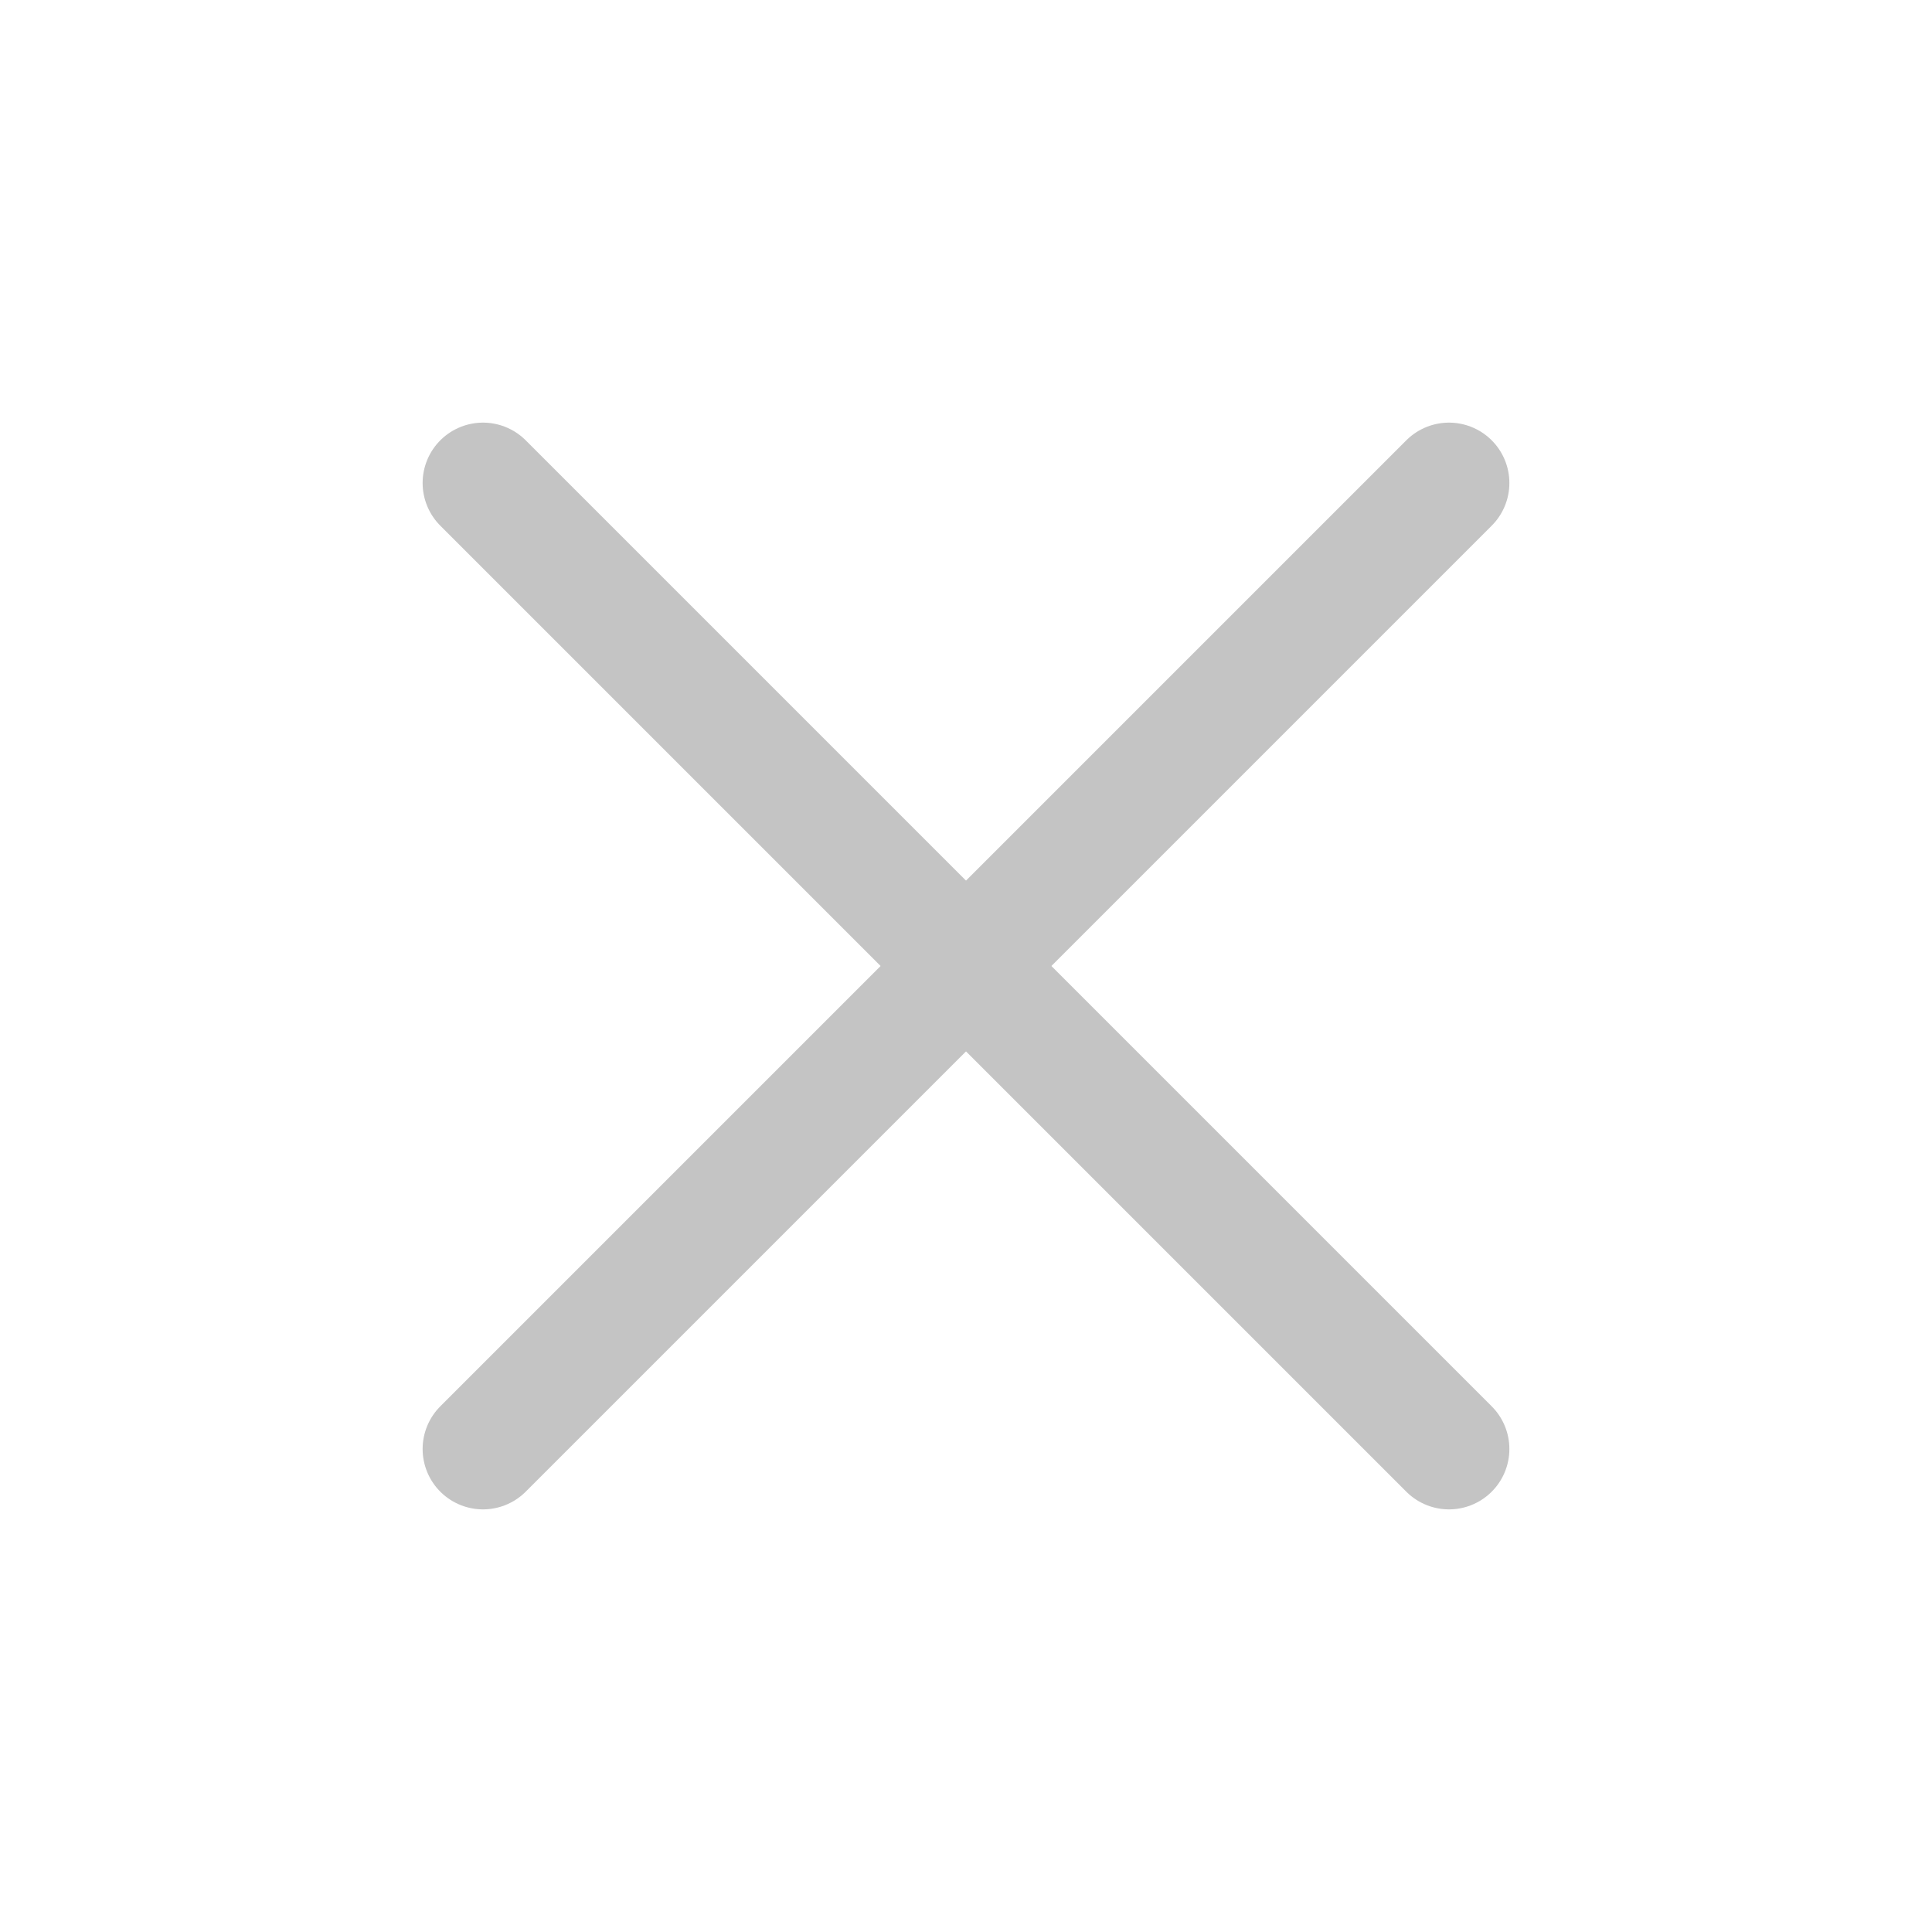
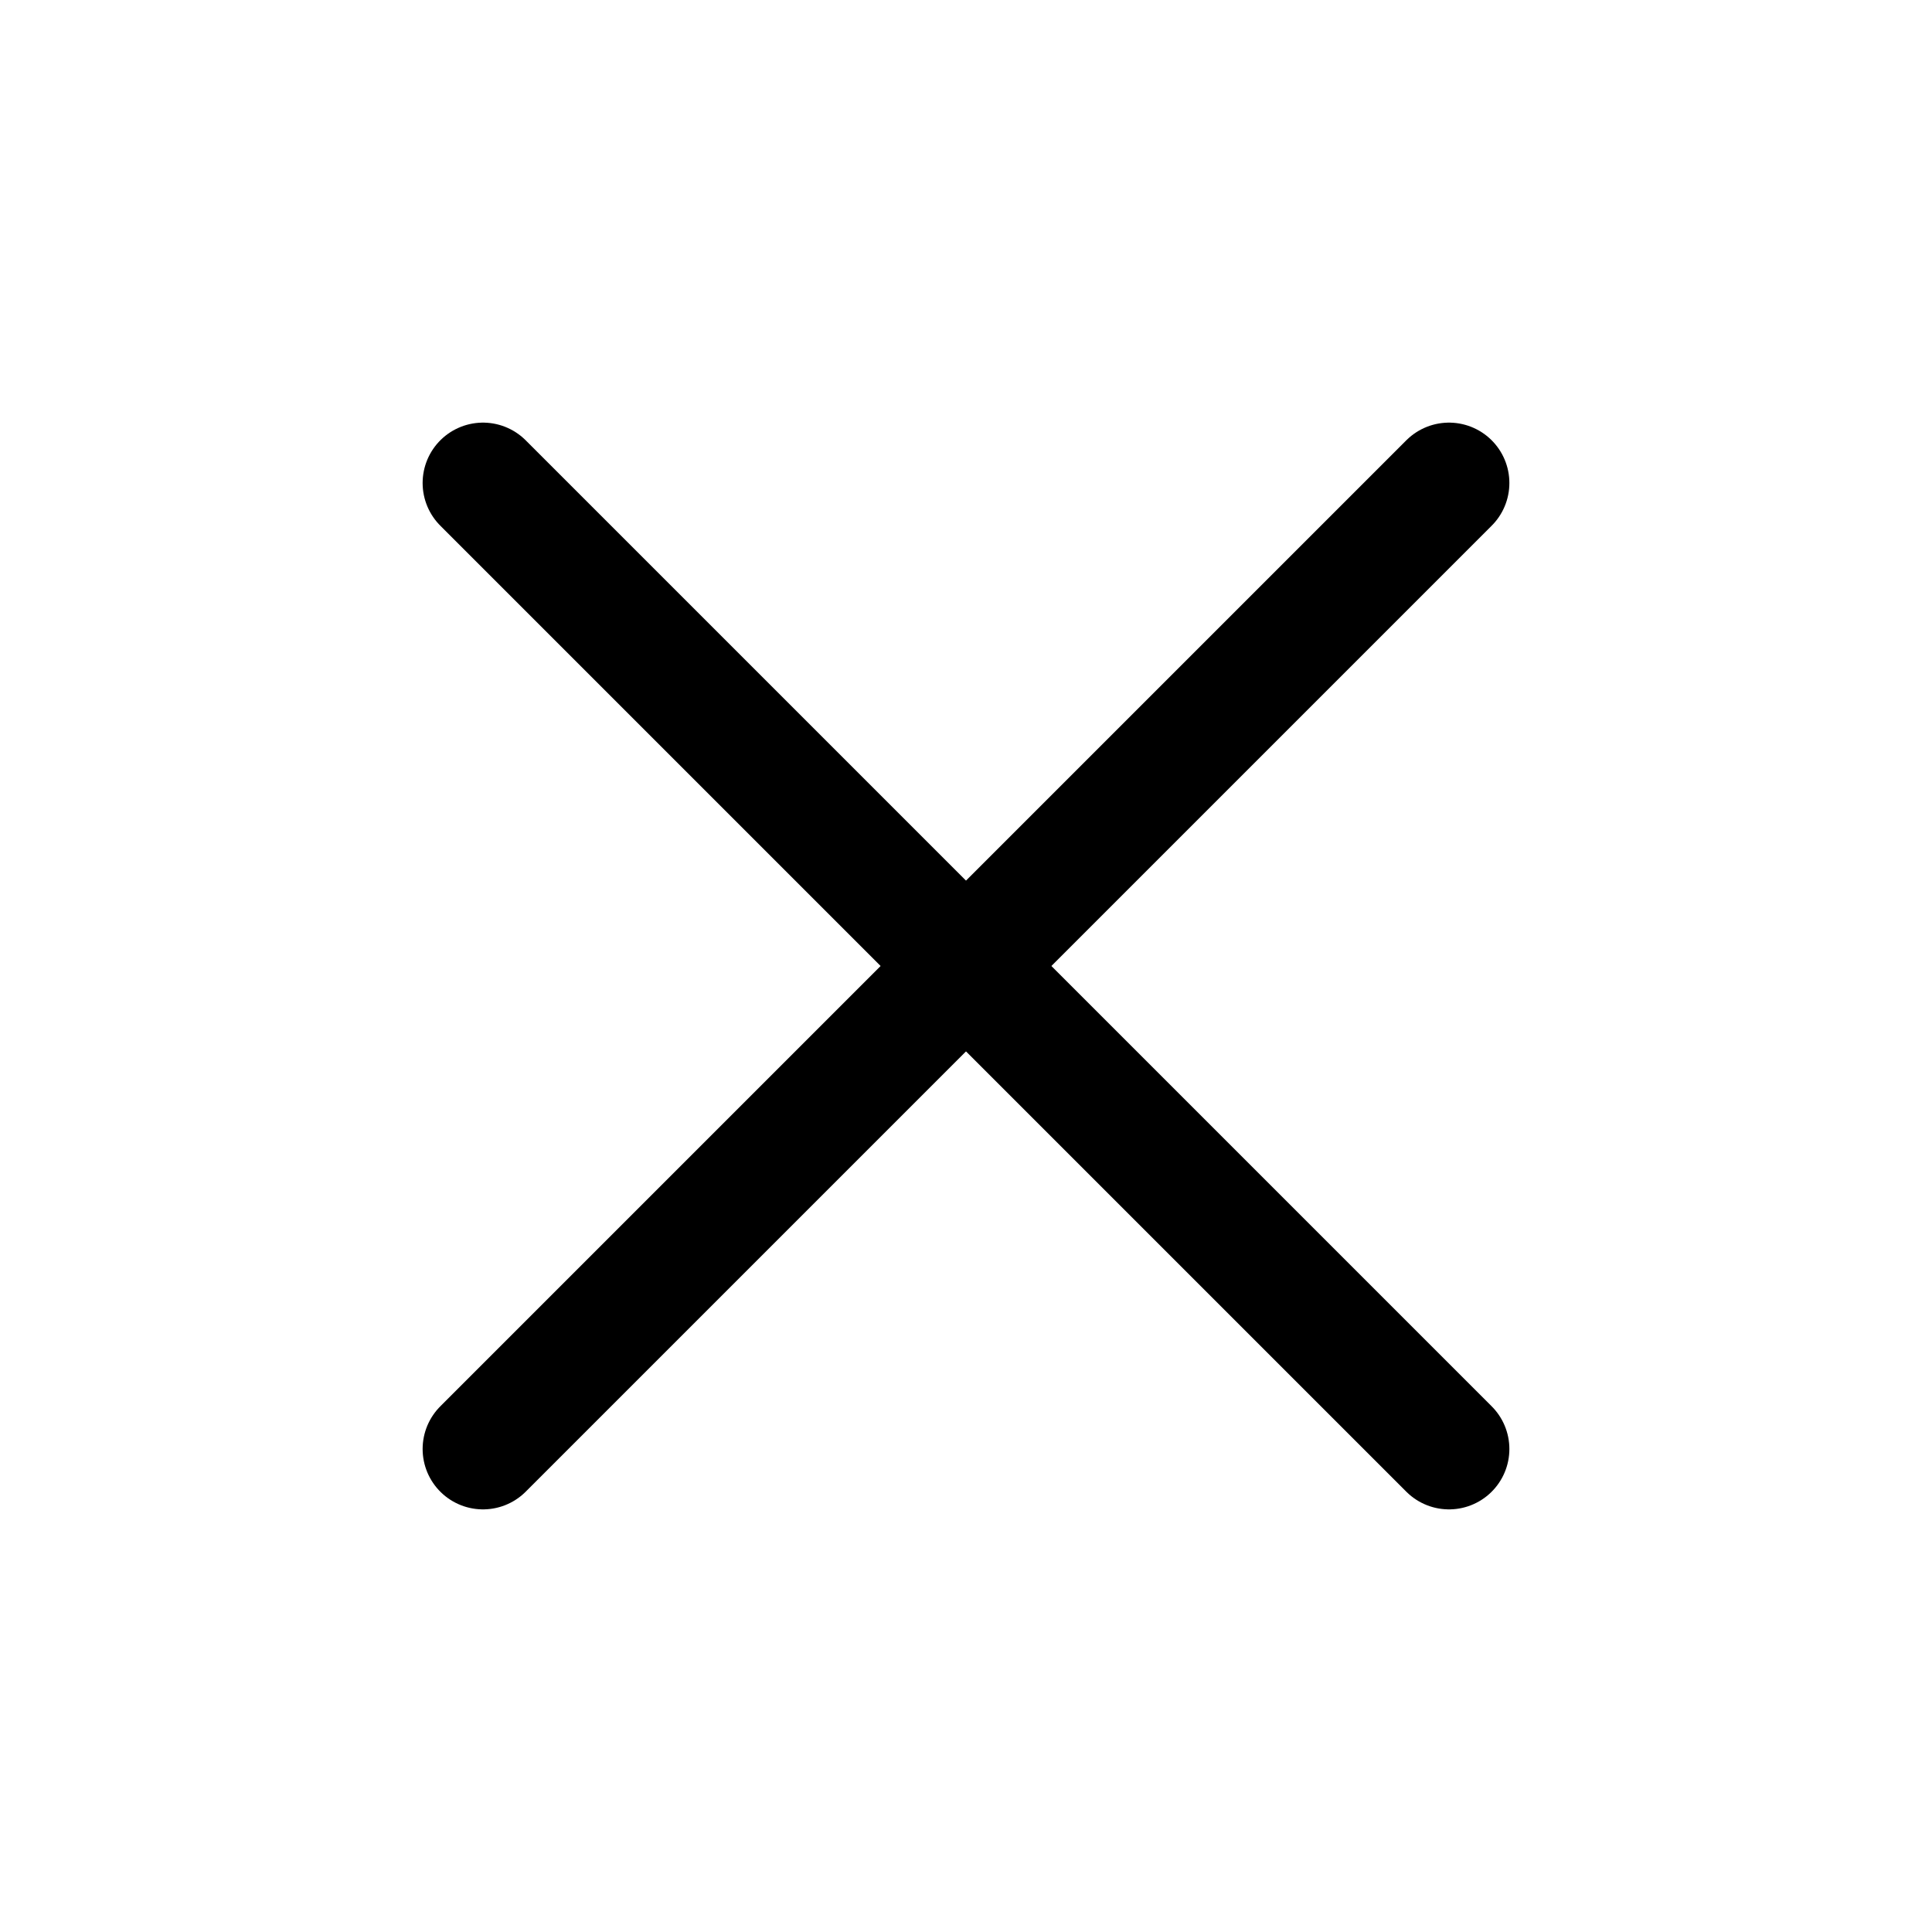
- <svg xmlns="http://www.w3.org/2000/svg" width="32" height="32" viewBox="0 0 32 32" fill="none">
-   <path d="M24 8L8 24" stroke="#C4C4C4" stroke-width="2" stroke-linecap="round" stroke-linejoin="round" />
-   <path d="M8 8L24 24" stroke="#C4C4C4" stroke-width="2" stroke-linecap="round" stroke-linejoin="round" />
+ <svg xmlns="http://www.w3.org/2000/svg" viewBox="0 0 32 32" fill="none">
+   <path d="M24 8L8 24" stroke="currentColor" stroke-width="2" stroke-linecap="round" stroke-linejoin="round" />
+   <path d="M8 8L24 24" stroke="currentColor" stroke-width="2" stroke-linecap="round" stroke-linejoin="round" />
</svg>
